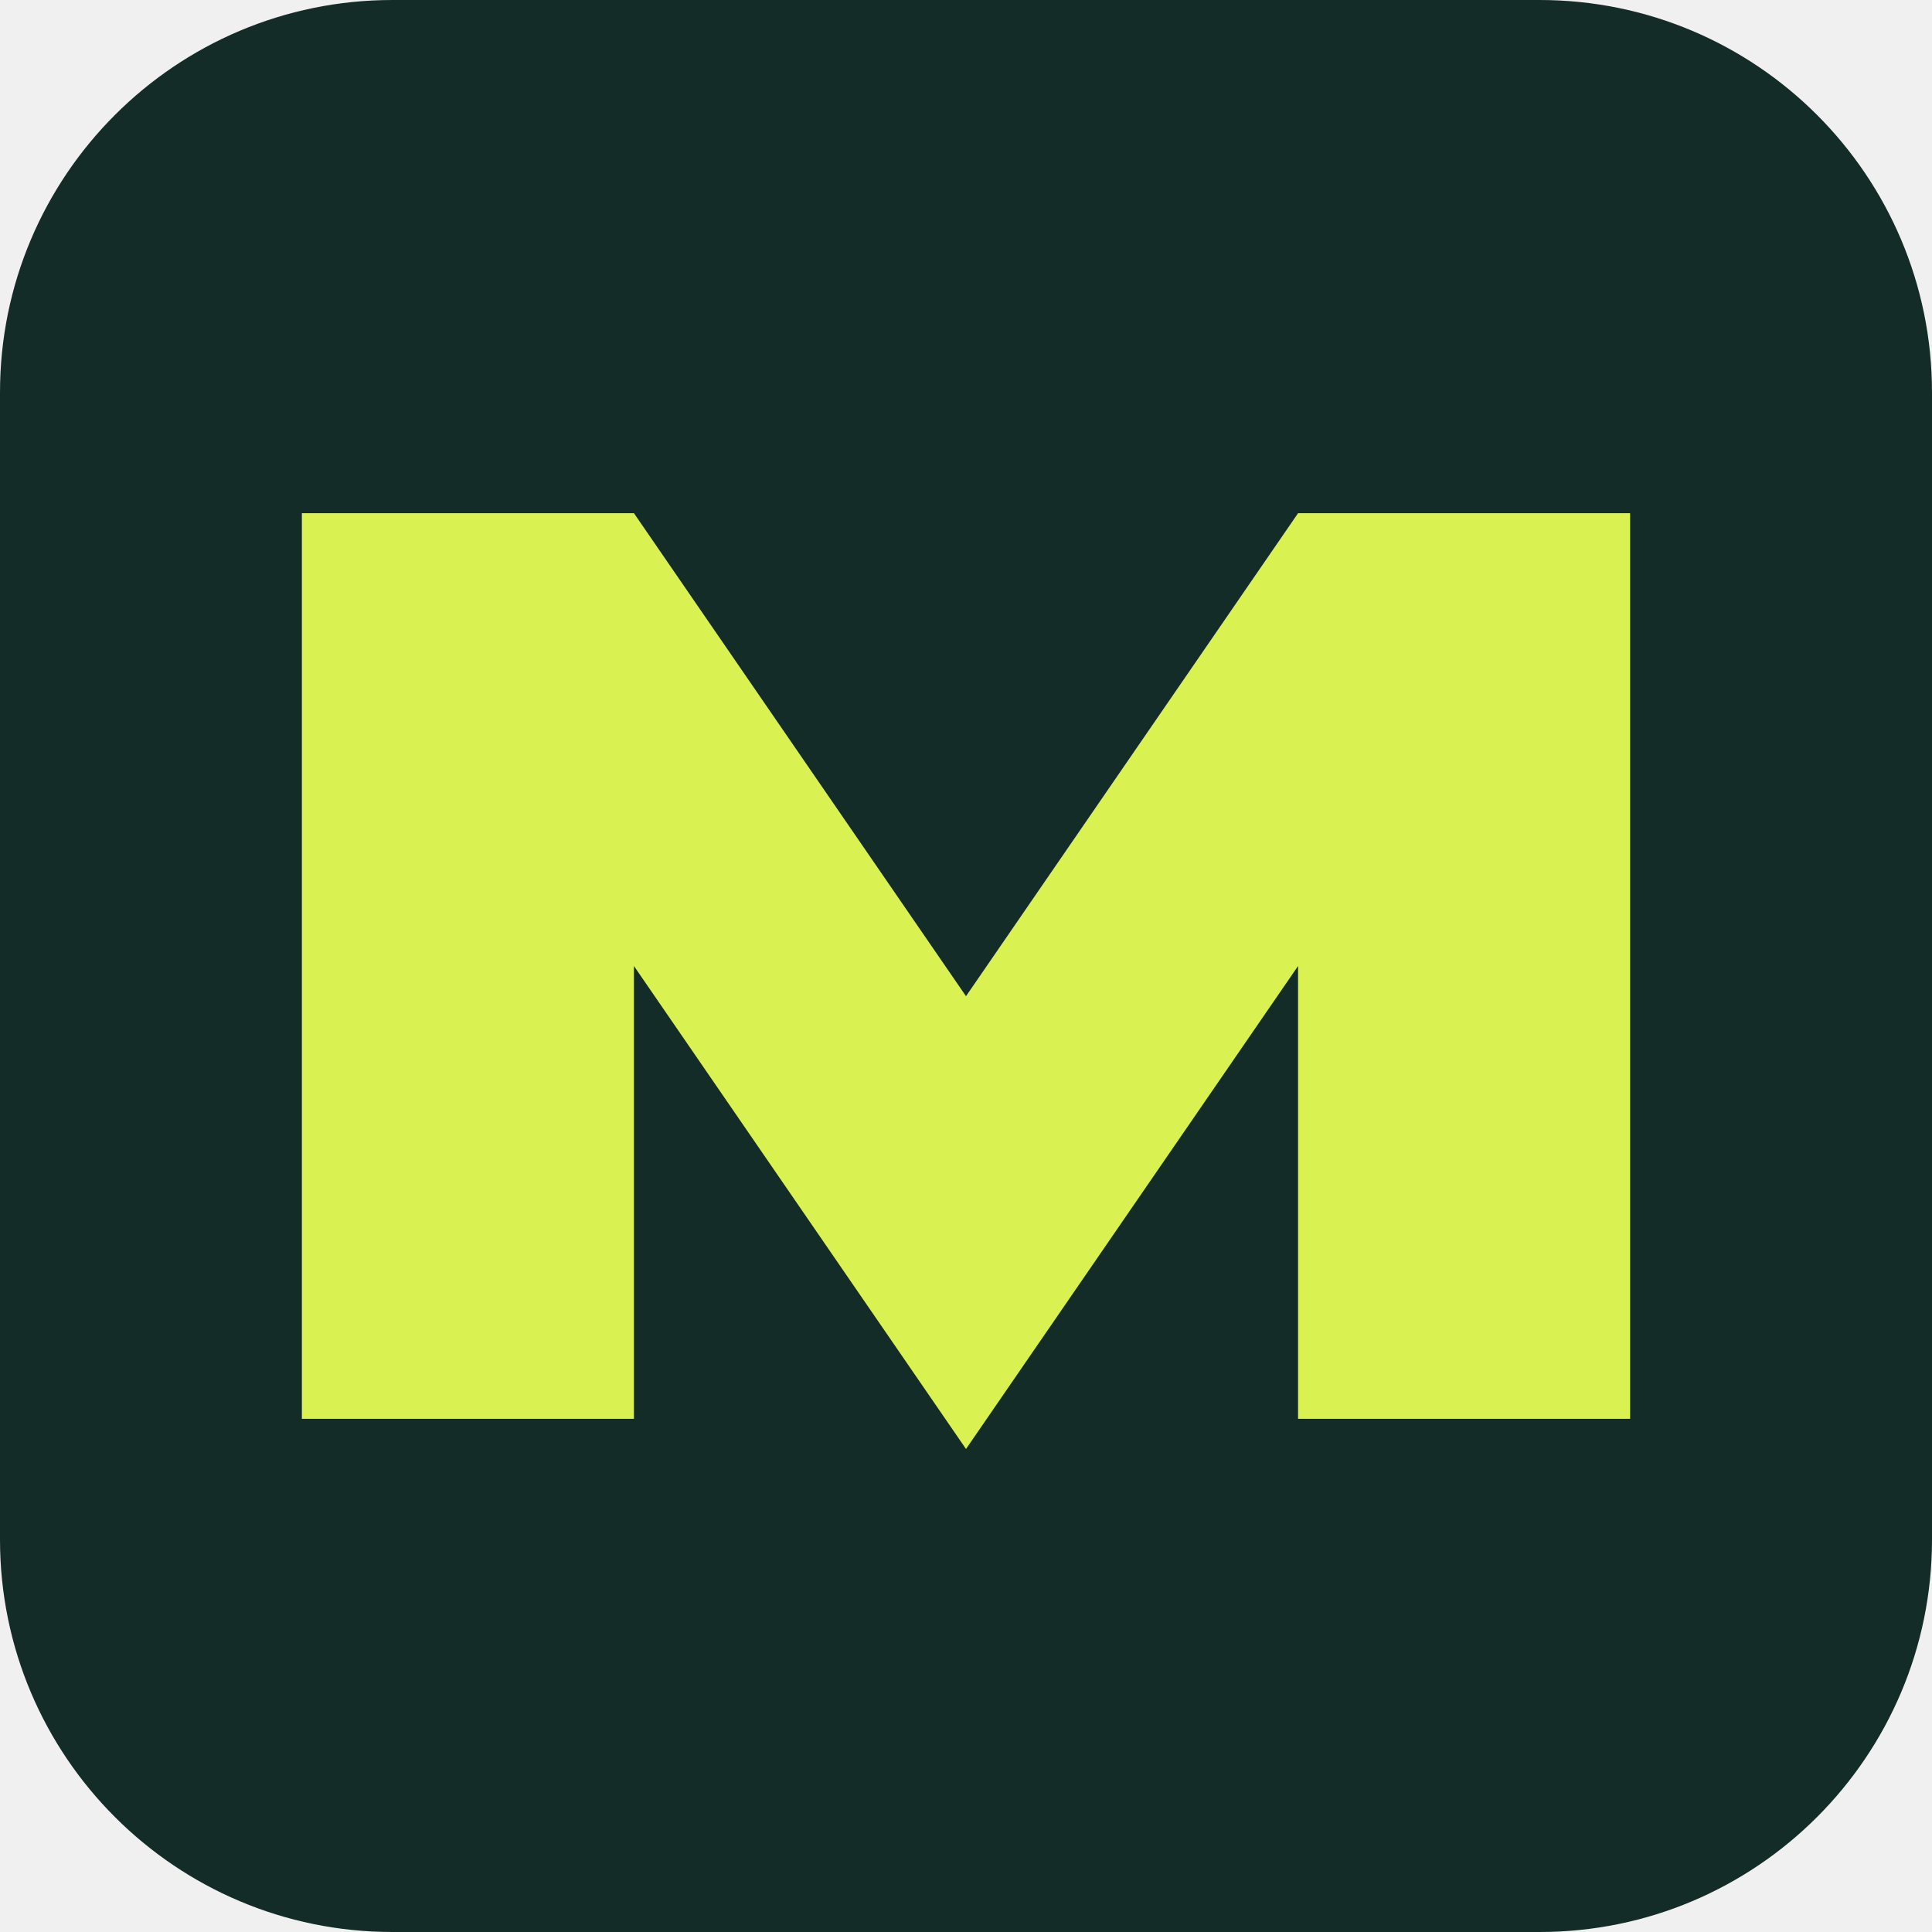
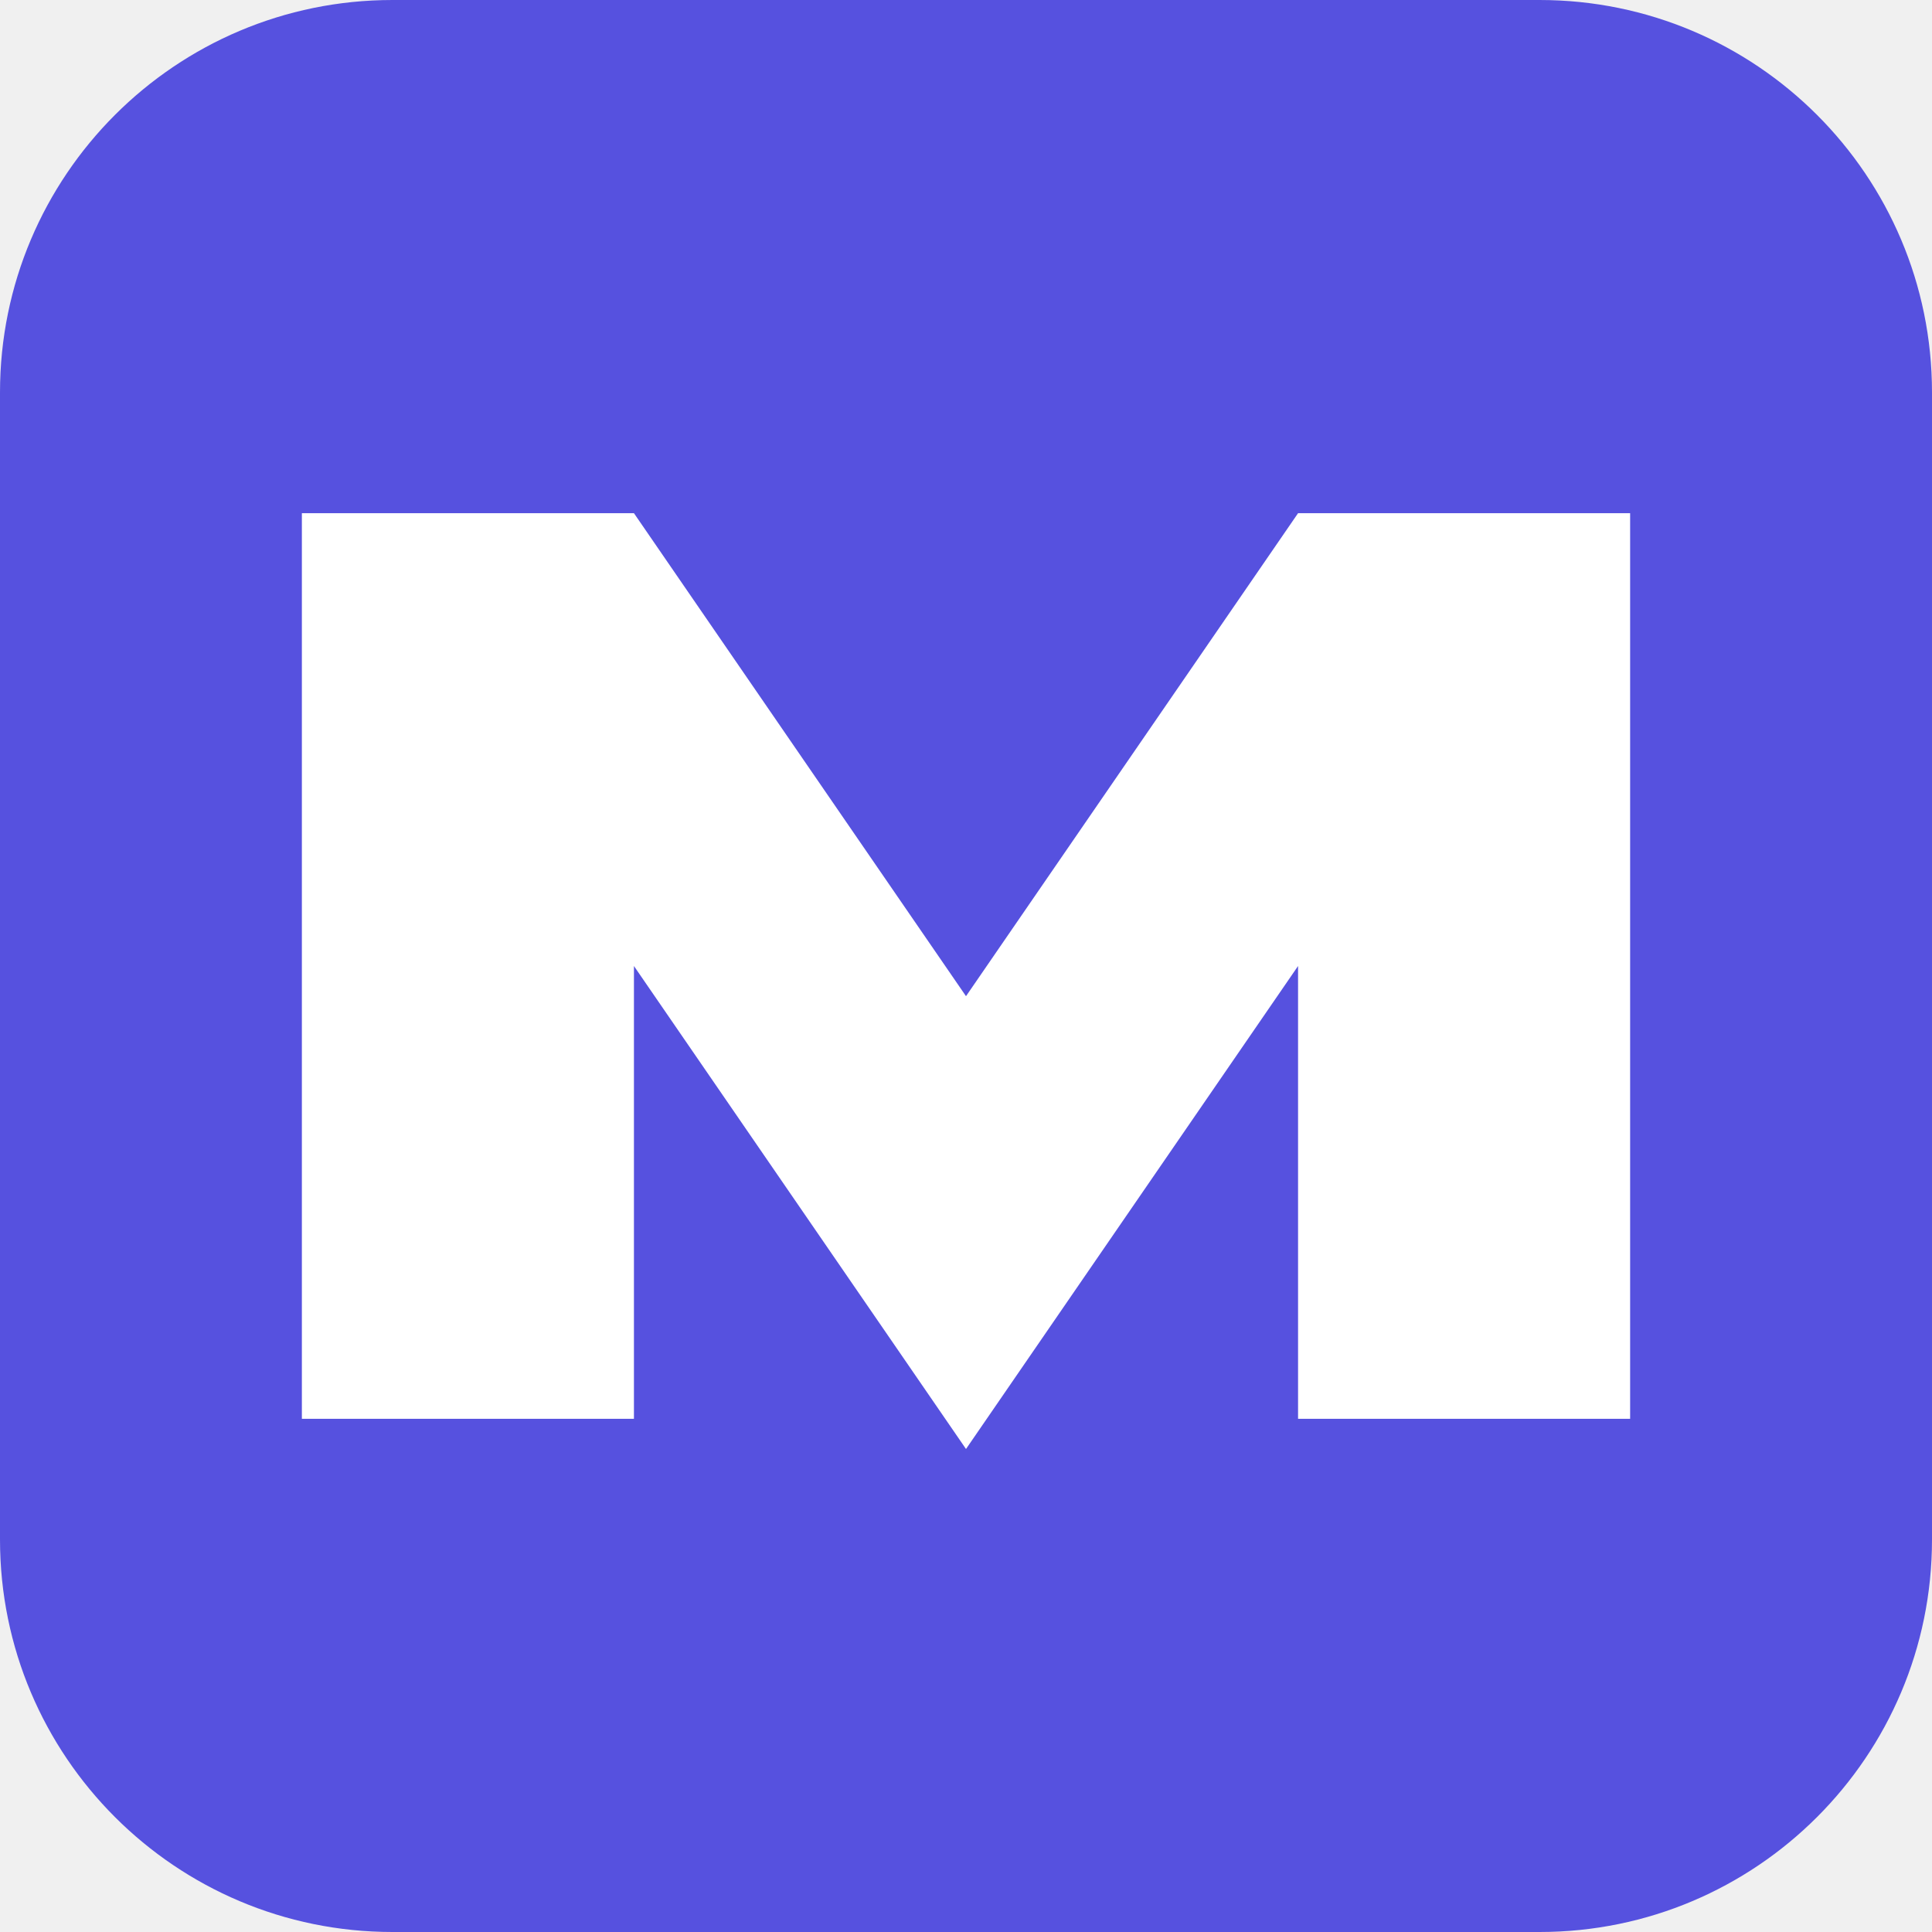
<svg xmlns="http://www.w3.org/2000/svg" viewBox="0 0 64 64">
-   <rect width="64" height="64" rx="13" fill="#142c27" />
-   <path d="M10 47V17h11l11 16 11-16h11v30H43V32L32 48 21 32v15z" fill="#d9f252" />
+   <rect width="64" height="64" rx="13" fill="#5651df" />
+   <path d="M10 47V17h11l11 16 11-16h11v30H43V32L32 48 21 32v15z" fill="#ffffff" />
</svg>
